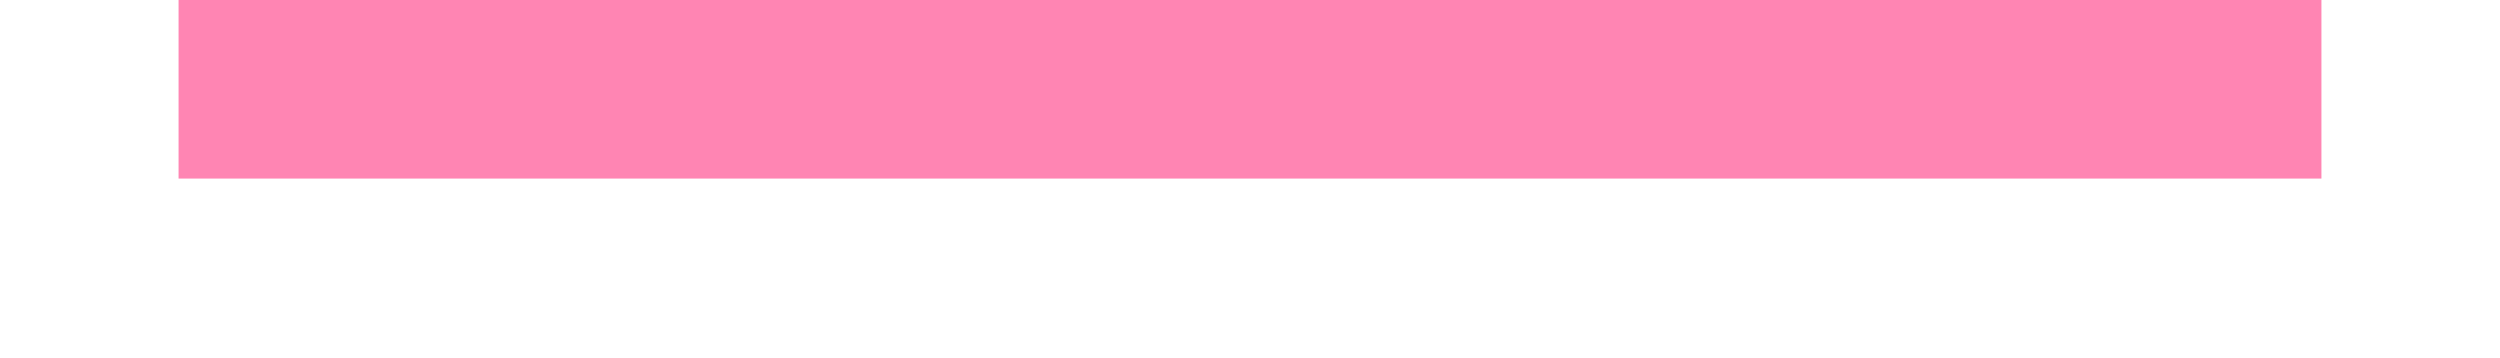
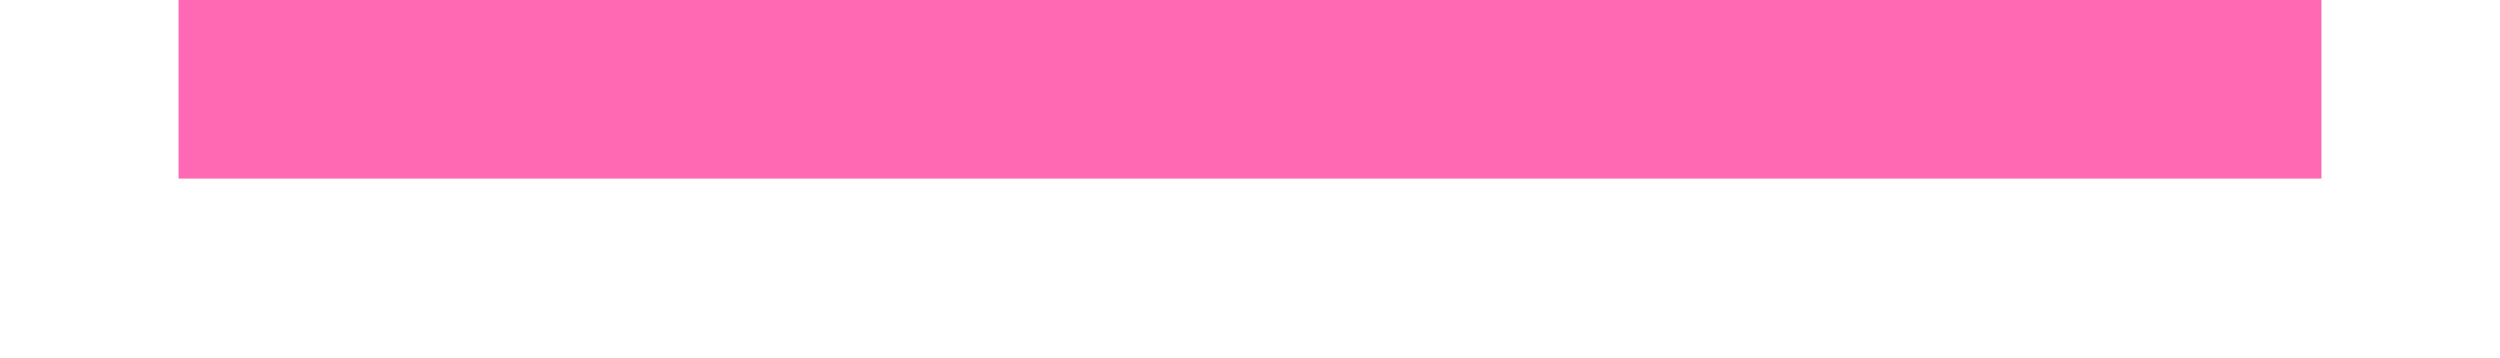
<svg xmlns="http://www.w3.org/2000/svg" xmlns:ns1="http://www.openswatchbook.org/uri/2009/osb" style="display:inline;enable-background:new" version="1.0" id="svg11300" height="4" width="28">
  <defs id="defs3">
    <linearGradient ns1:paint="solid" id="selected_bg_color">
      <stop id="stop4137" offset="0" style="stop-color:#5294e2;stop-opacity:1;" />
    </linearGradient>
  </defs>
  <g transform="translate(0,-296)" id="layer1" style="display:inline">
-     <rect y="296" x="2" height="2" width="24" id="rect4270-9" style="opacity:1;fill:#ff85b3;fill-opacity:1;stroke:none" />
+     <rect y="296" x="2" height="2" width="24" id="rect4270-9" style="opacity:1;fill:#ff69b4;fill-opacity:1;stroke:none" />
  </g>
</svg>
